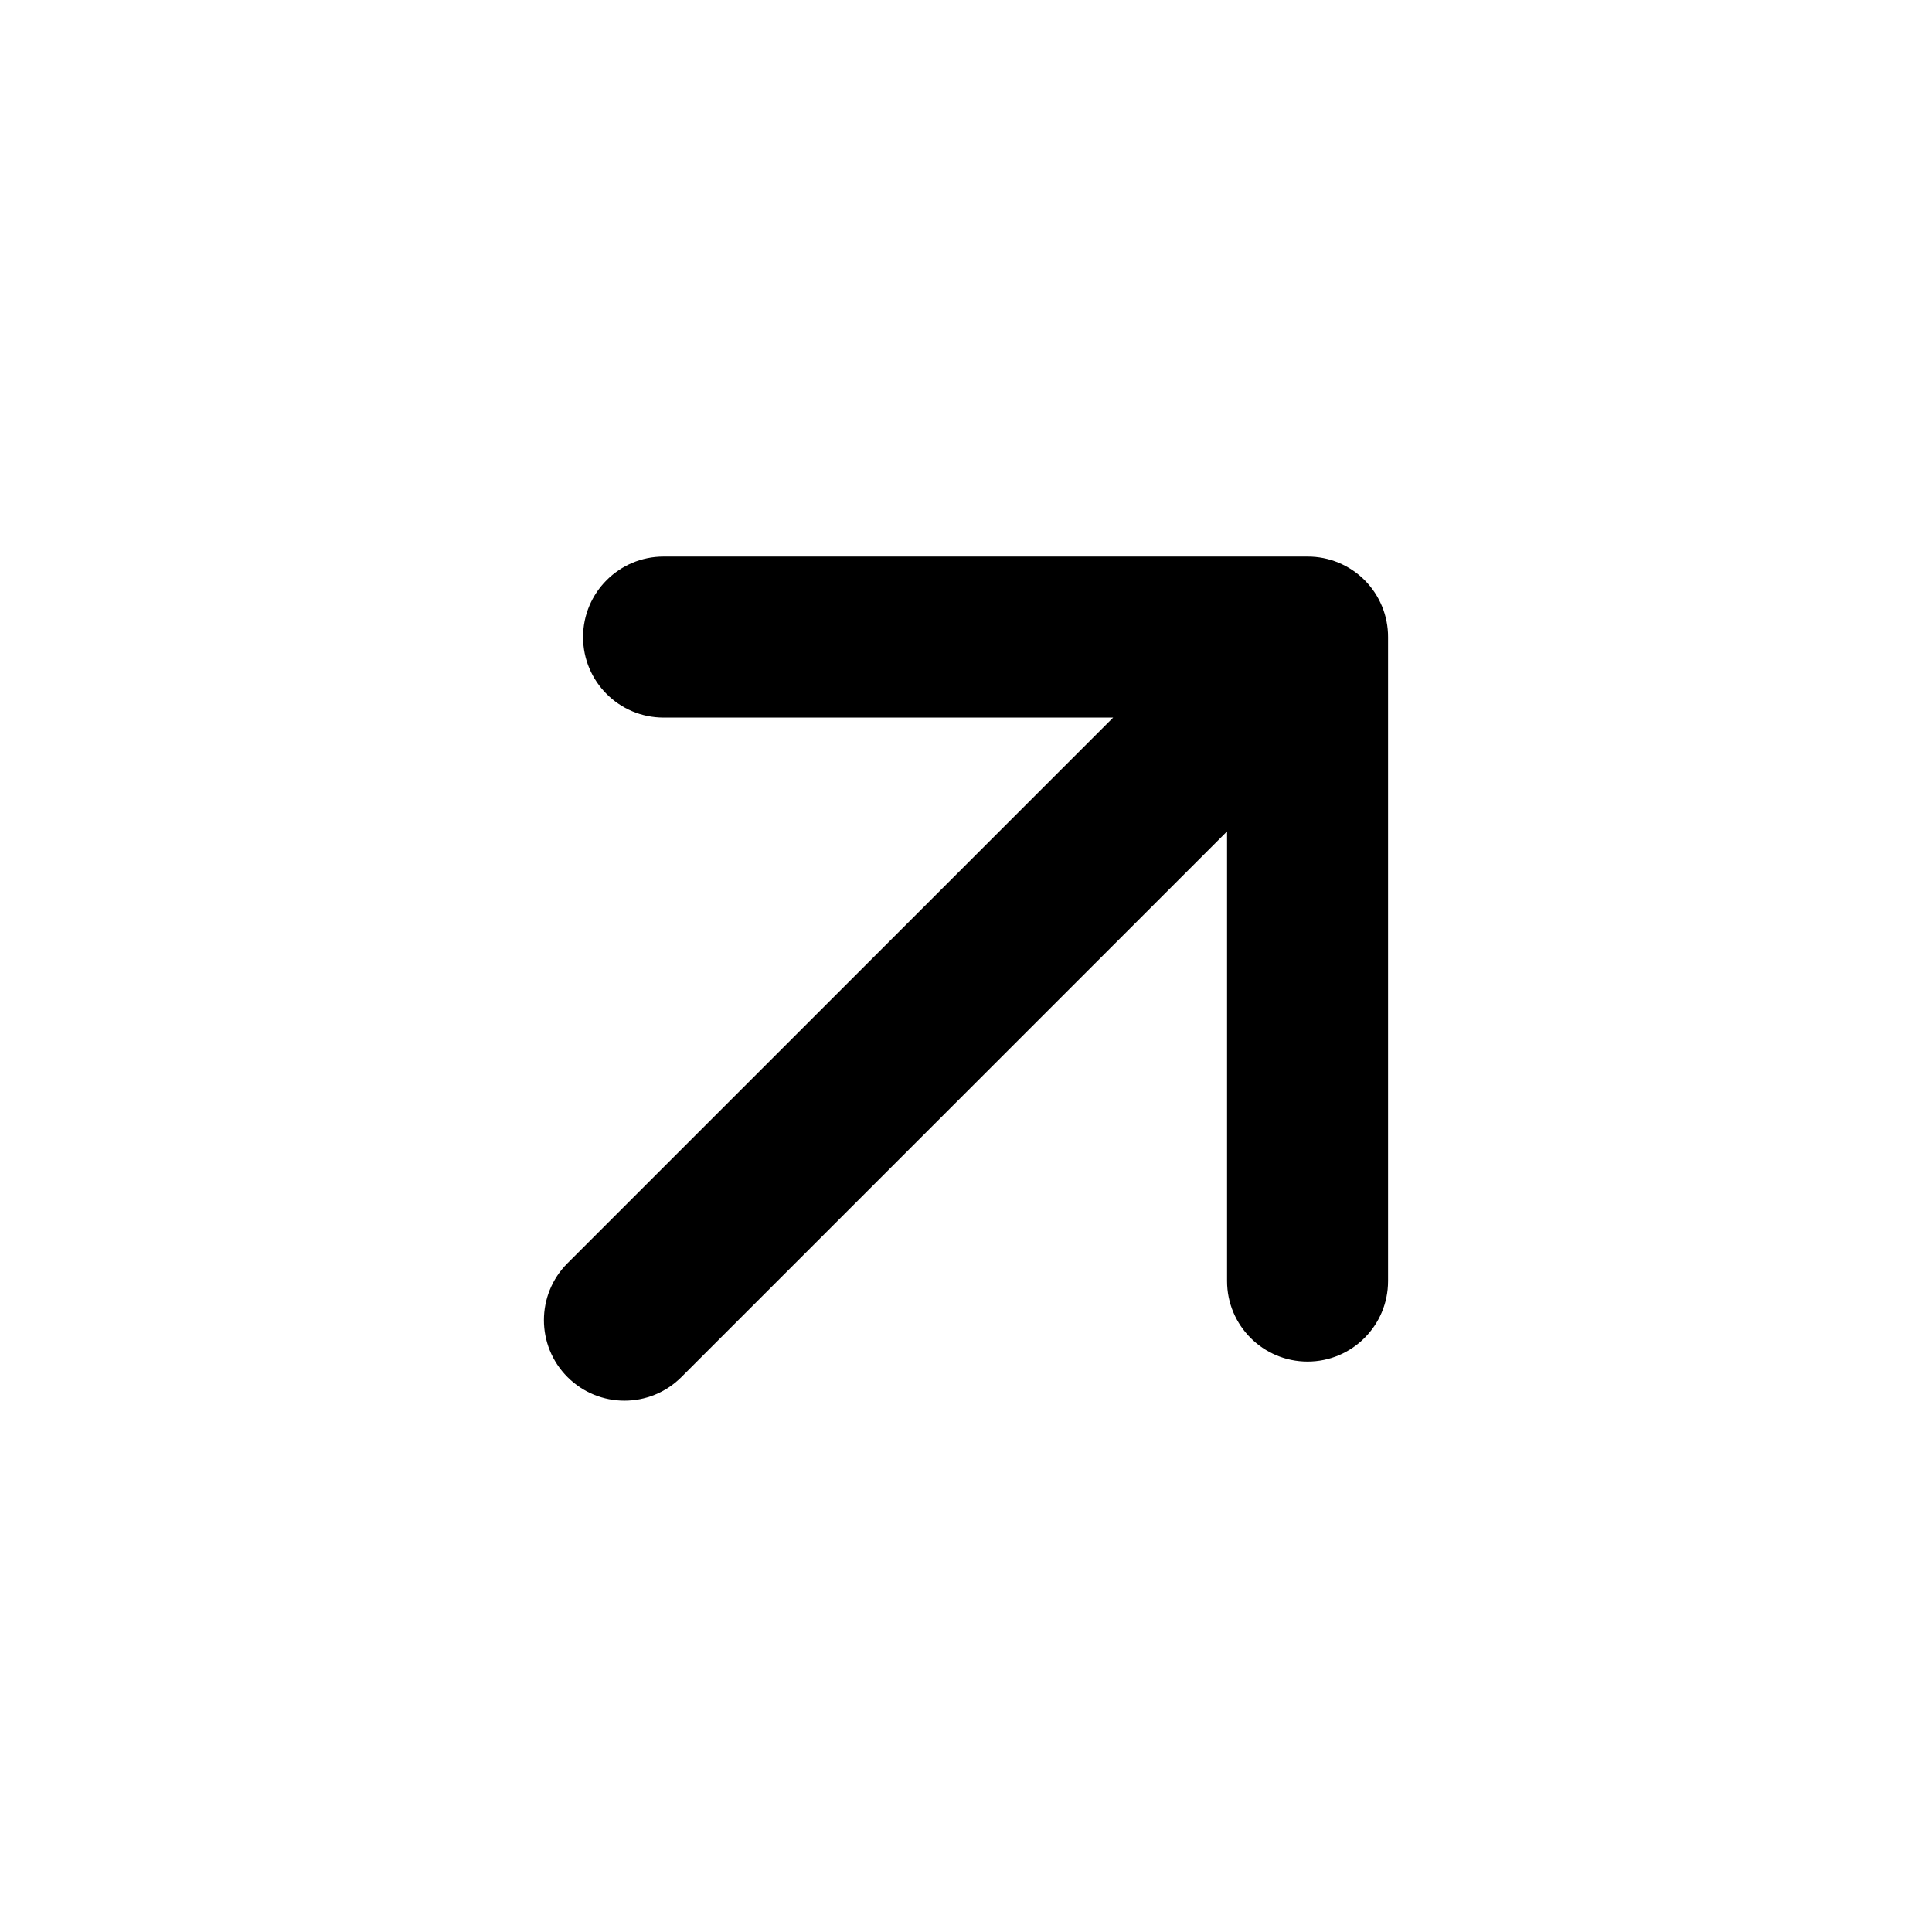
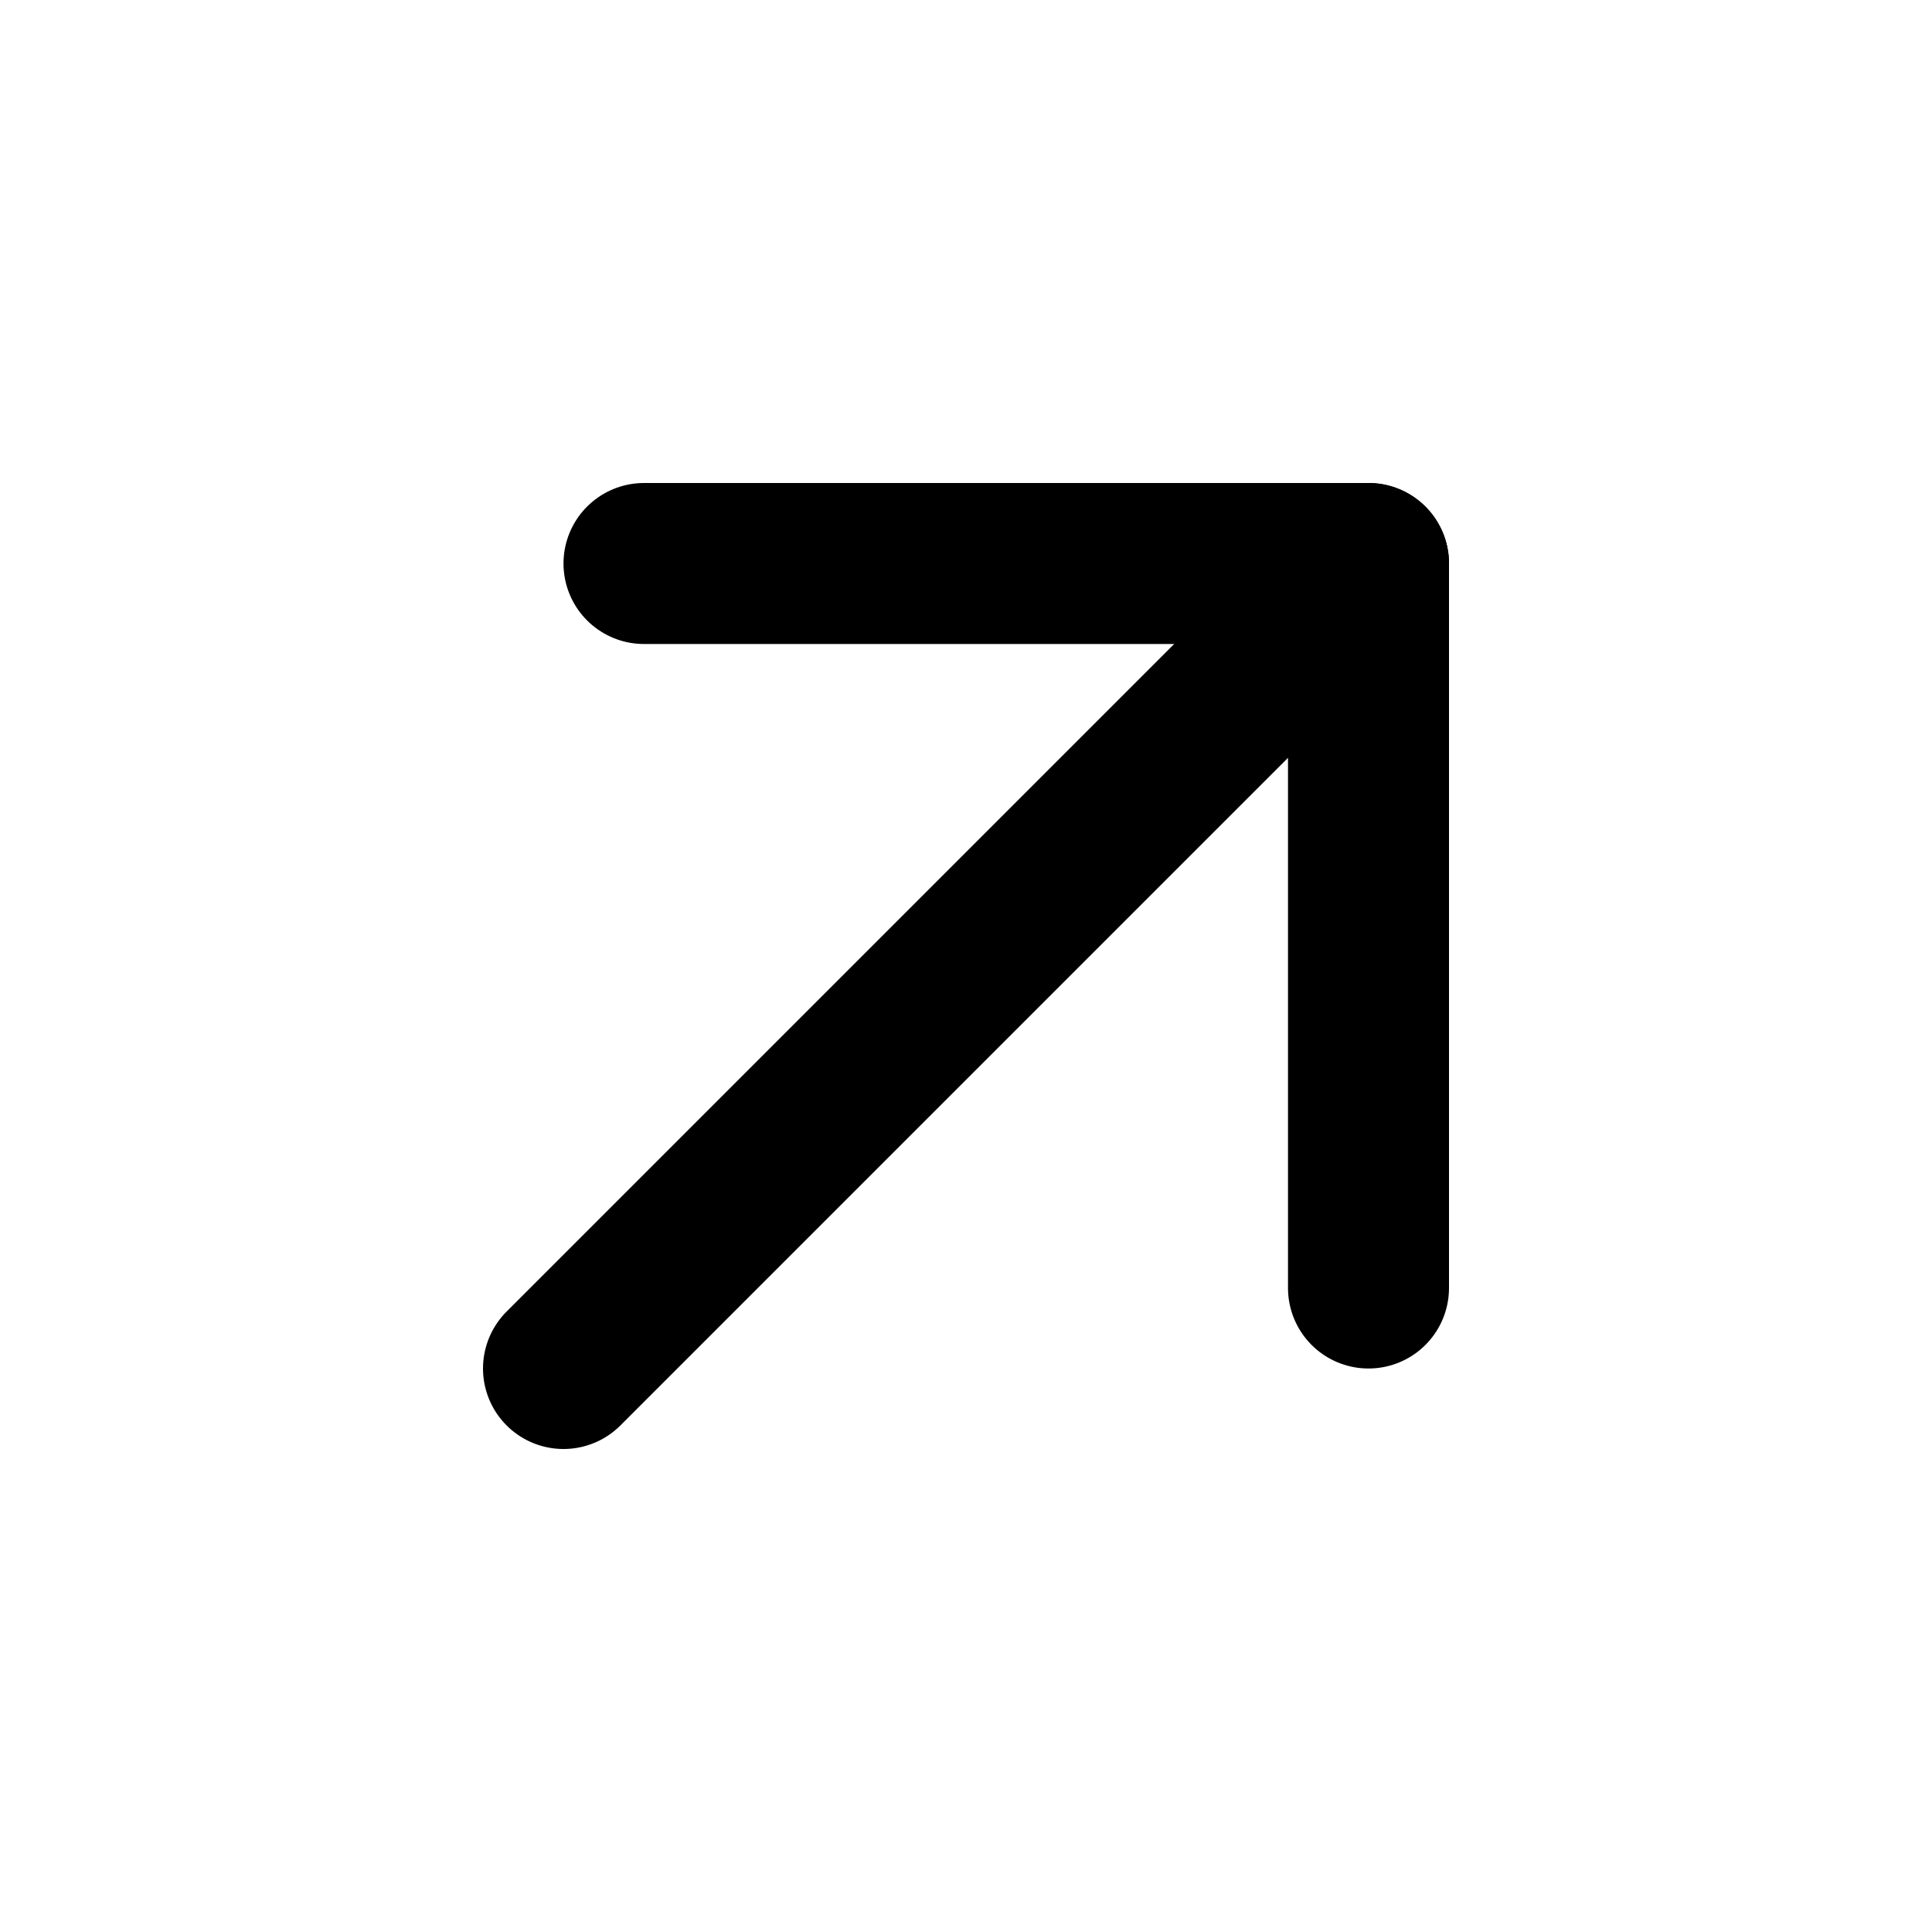
- <svg xmlns="http://www.w3.org/2000/svg" viewBox="-6 -6.5 24 24" width="24" height="24" fill="currentColor">
-   <path d="M7.828 2.414H2.243a1 1 0 1 1 0-2h8a.997.997 0 0 1 1 1v8a1 1 0 0 1-2 0V3.828l-6.779 6.779A1 1 0 0 1 1.05 9.192l6.778-6.778z" />
+ <svg xmlns="http://www.w3.org/2000/svg" class="icon icon-tabler icon-tabler-arrow-up-right" width="24" height="24" viewBox="0 0 24 24" stroke-width="2" stroke="currentColor" fill="none" stroke-linecap="round" stroke-linejoin="round">
+   <path stroke="none" d="M0 0h24v24H0z" fill="none" />
+   <line x1="17" y1="7" x2="7" y2="17" />
+   <polyline points="8 7 17 7 17 16" />
</svg>
